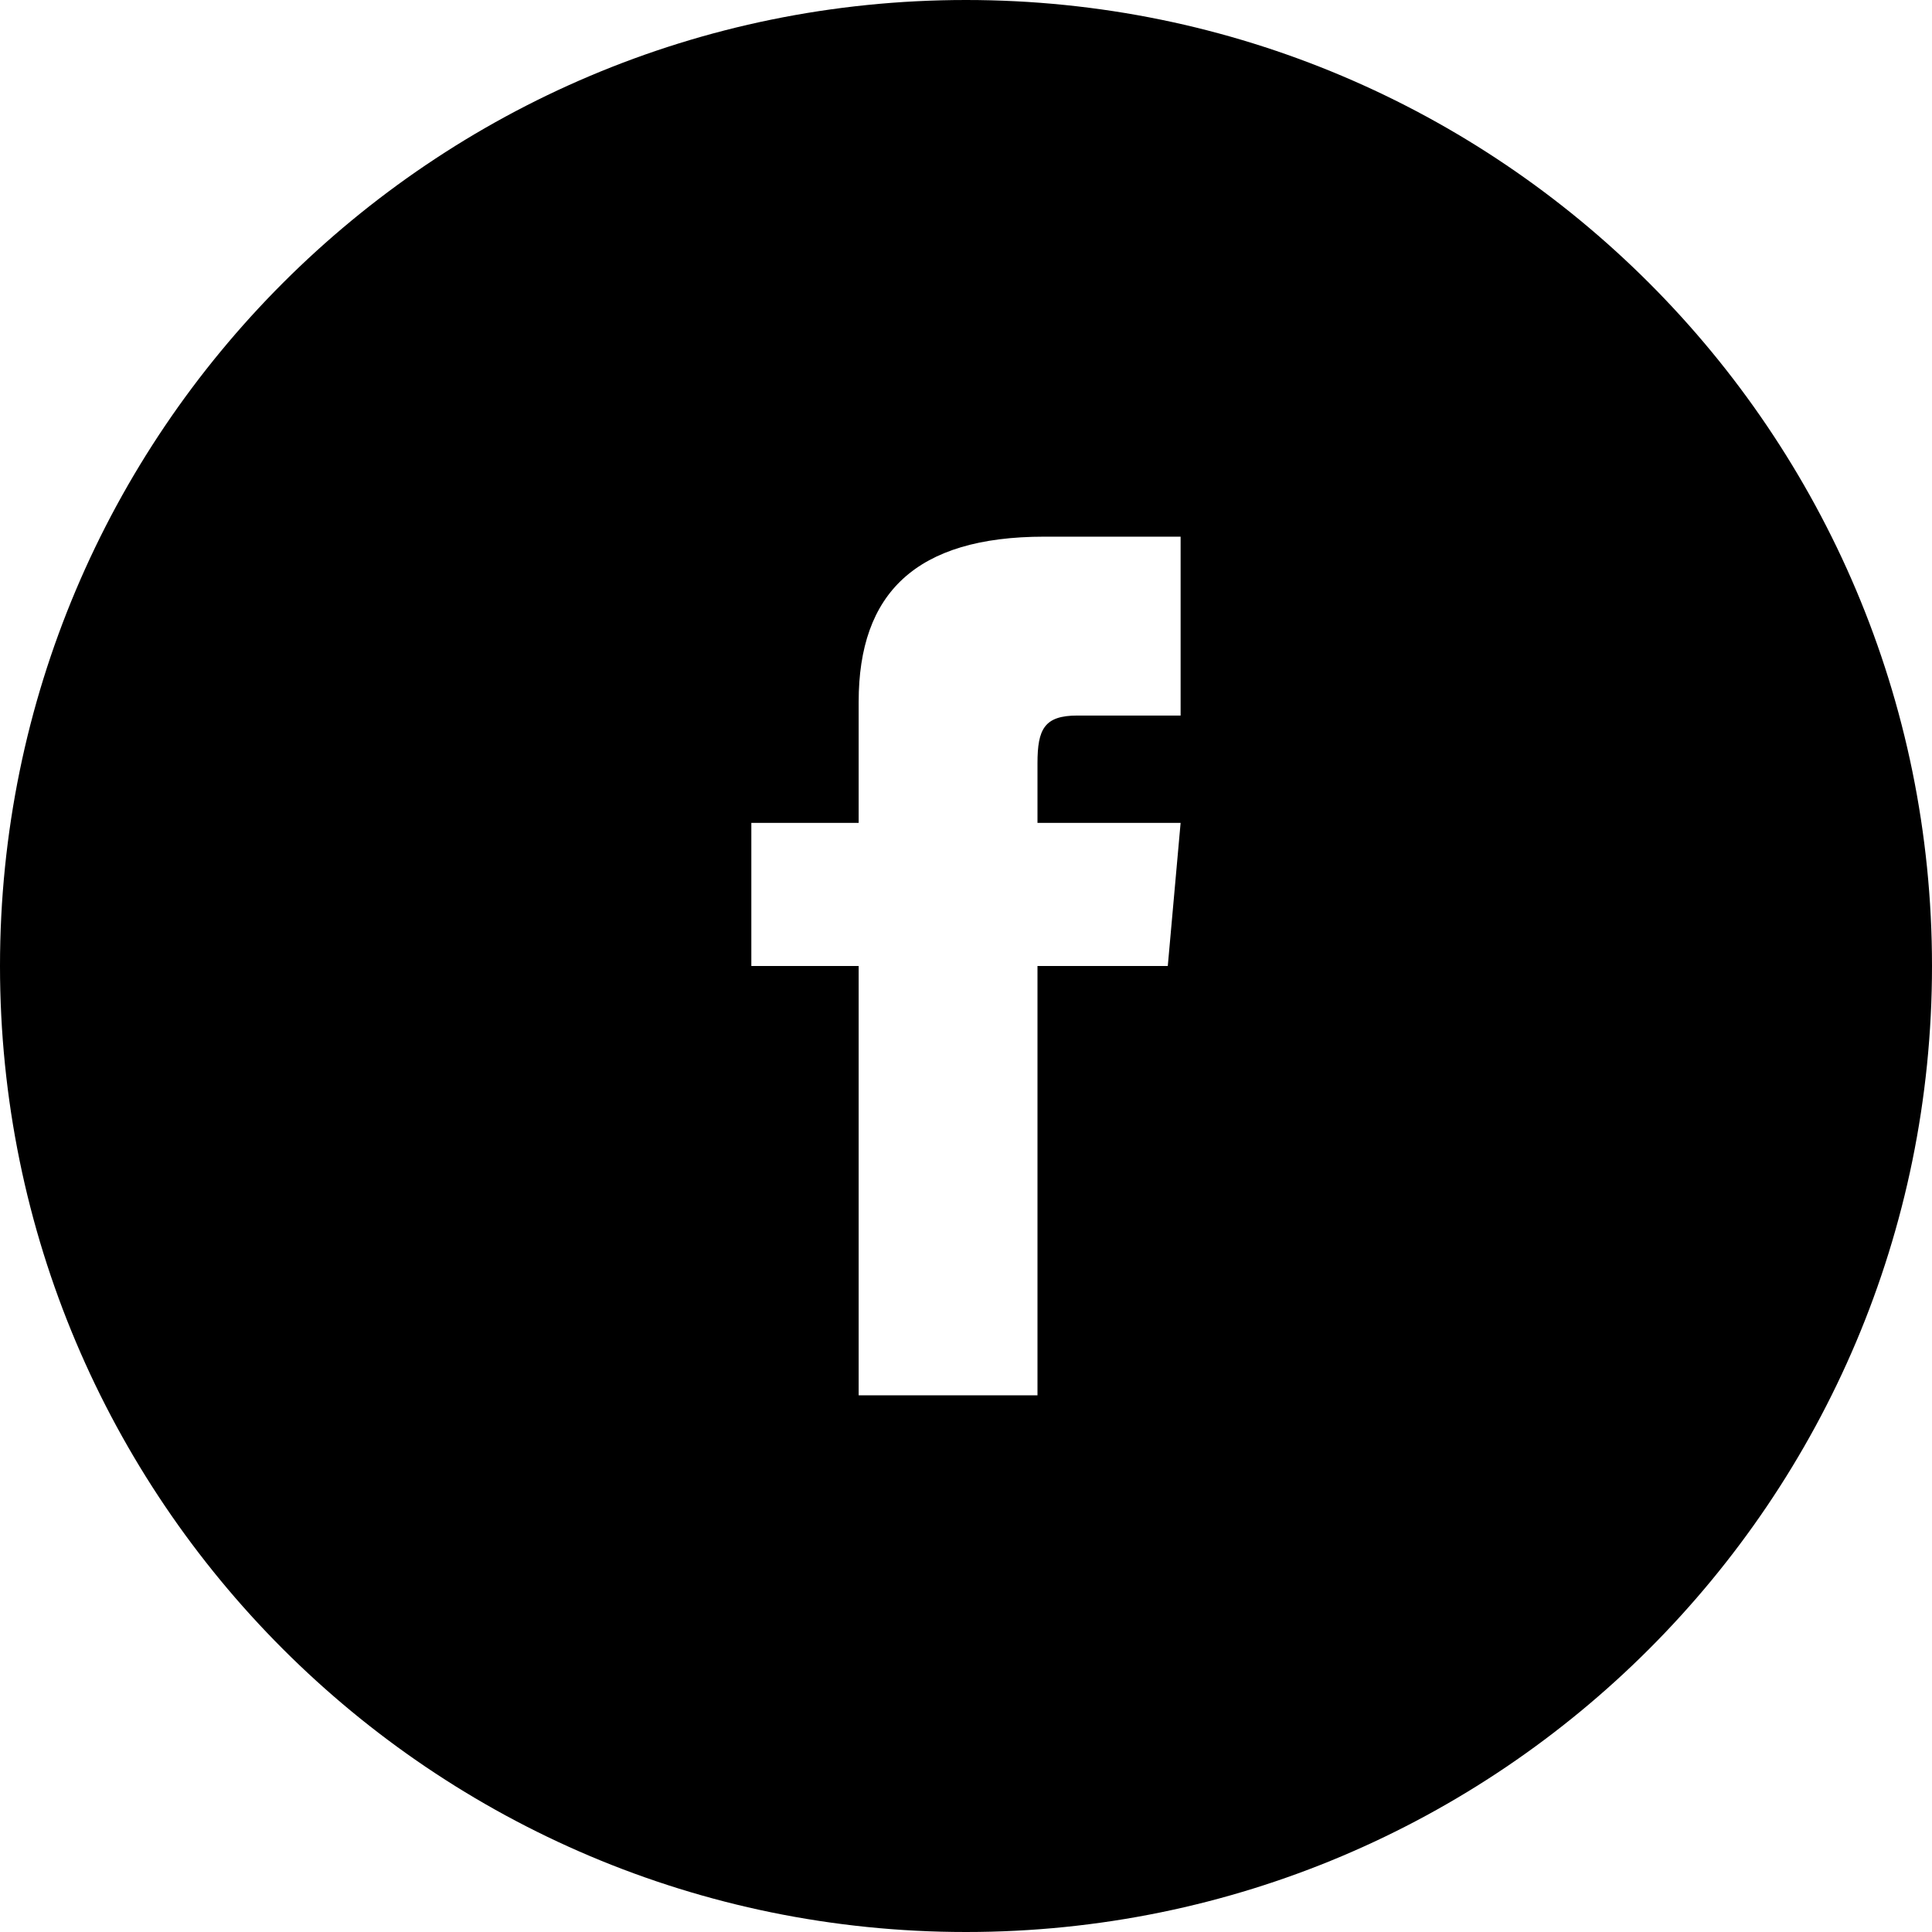
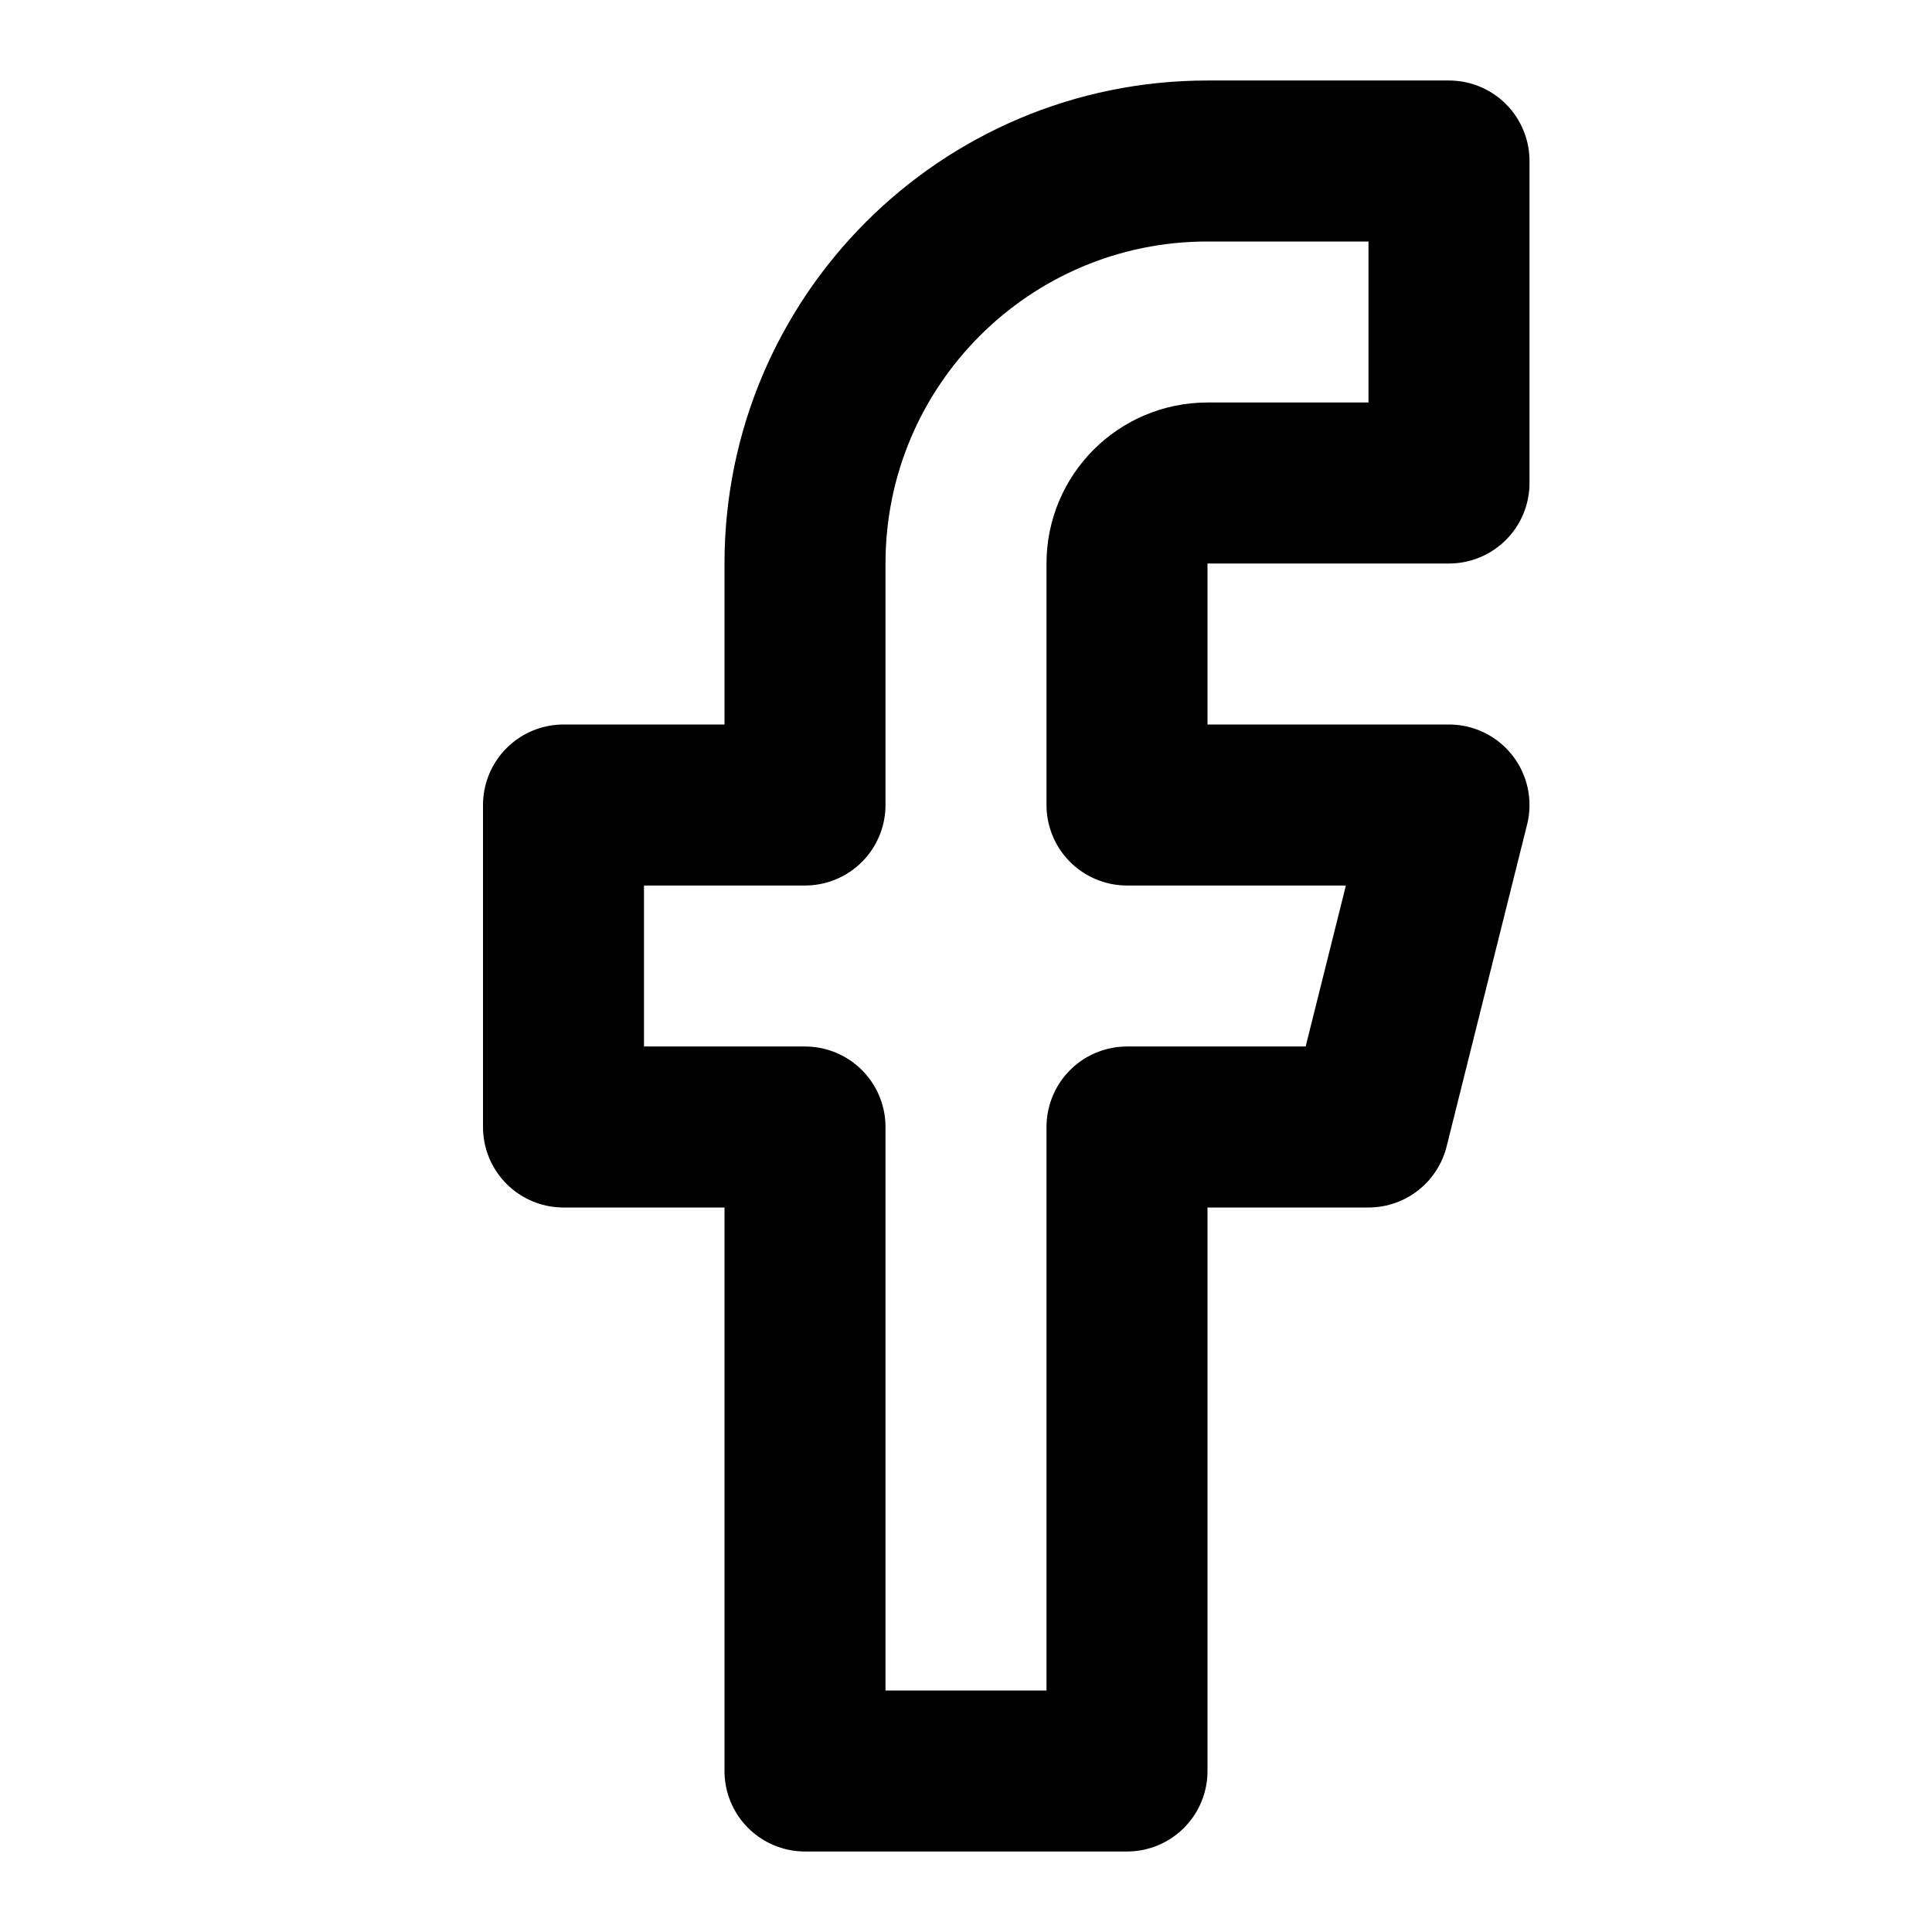
- <svg xmlns="http://www.w3.org/2000/svg" width="36" height="36" viewBox="0 0 36 36" fill="none" aria-hidden="true">
-   <path fill-rule="evenodd" d="M18 36C27.941 36 36 27.941 36 18C36 8.059 27.941 0 18 0C8.059 0 0 8.059 0 18C0 27.941 8.059 36 18 36ZM14 15.333H16V13.077C16 11.055 17.064 10 19.46 10H21.999V13.333H20.076C19.46 13.333 19.332 13.585 19.332 14.222V15.333H21.999L21.76 18H19.332V26H16V18H14V15.333Z" fill="currentColor" />
+ <svg xmlns="http://www.w3.org/2000/svg" width="24" height="24" viewBox="0 0 24 24" fill="none" stroke="currentColor" stroke-width="2" stroke-linecap="round" stroke-linejoin="round">
+   <path d="M18 2h-3a5 5 0 0 0-5 5v3H7v4h3v8h4v-8h3l1-4h-4V7a1 1 0 0 1 1-1h3z" />
</svg>
